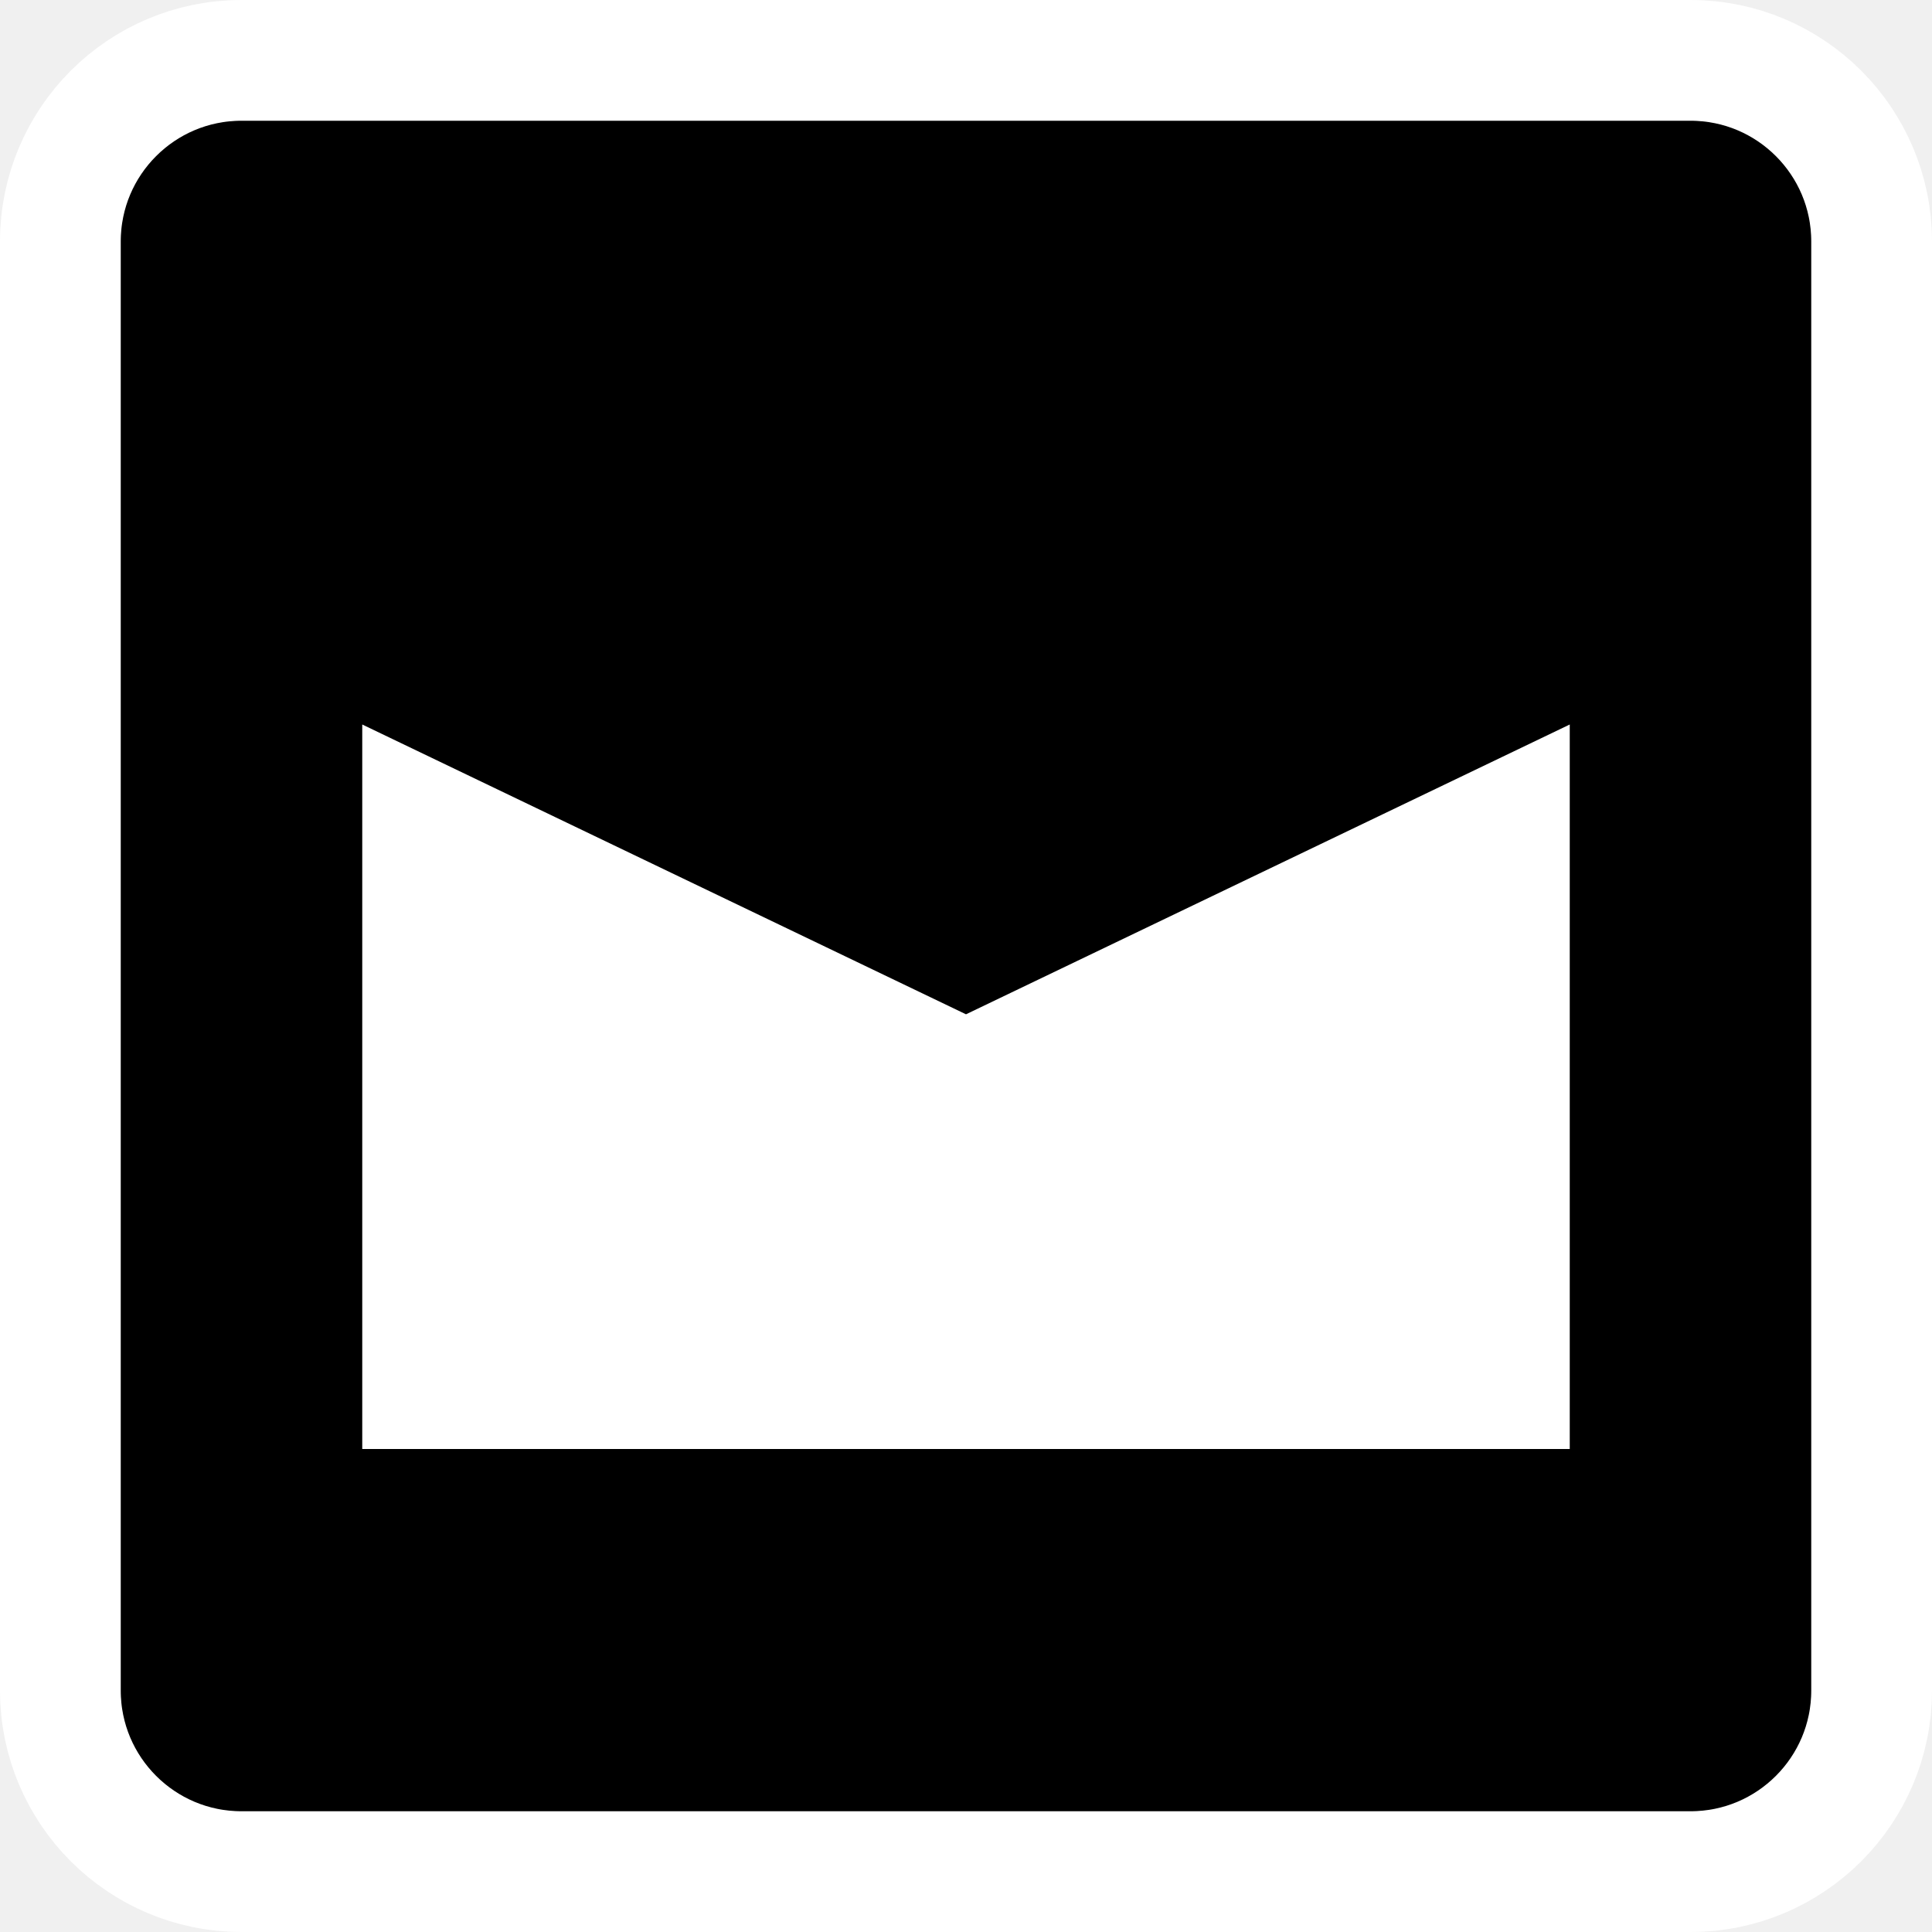
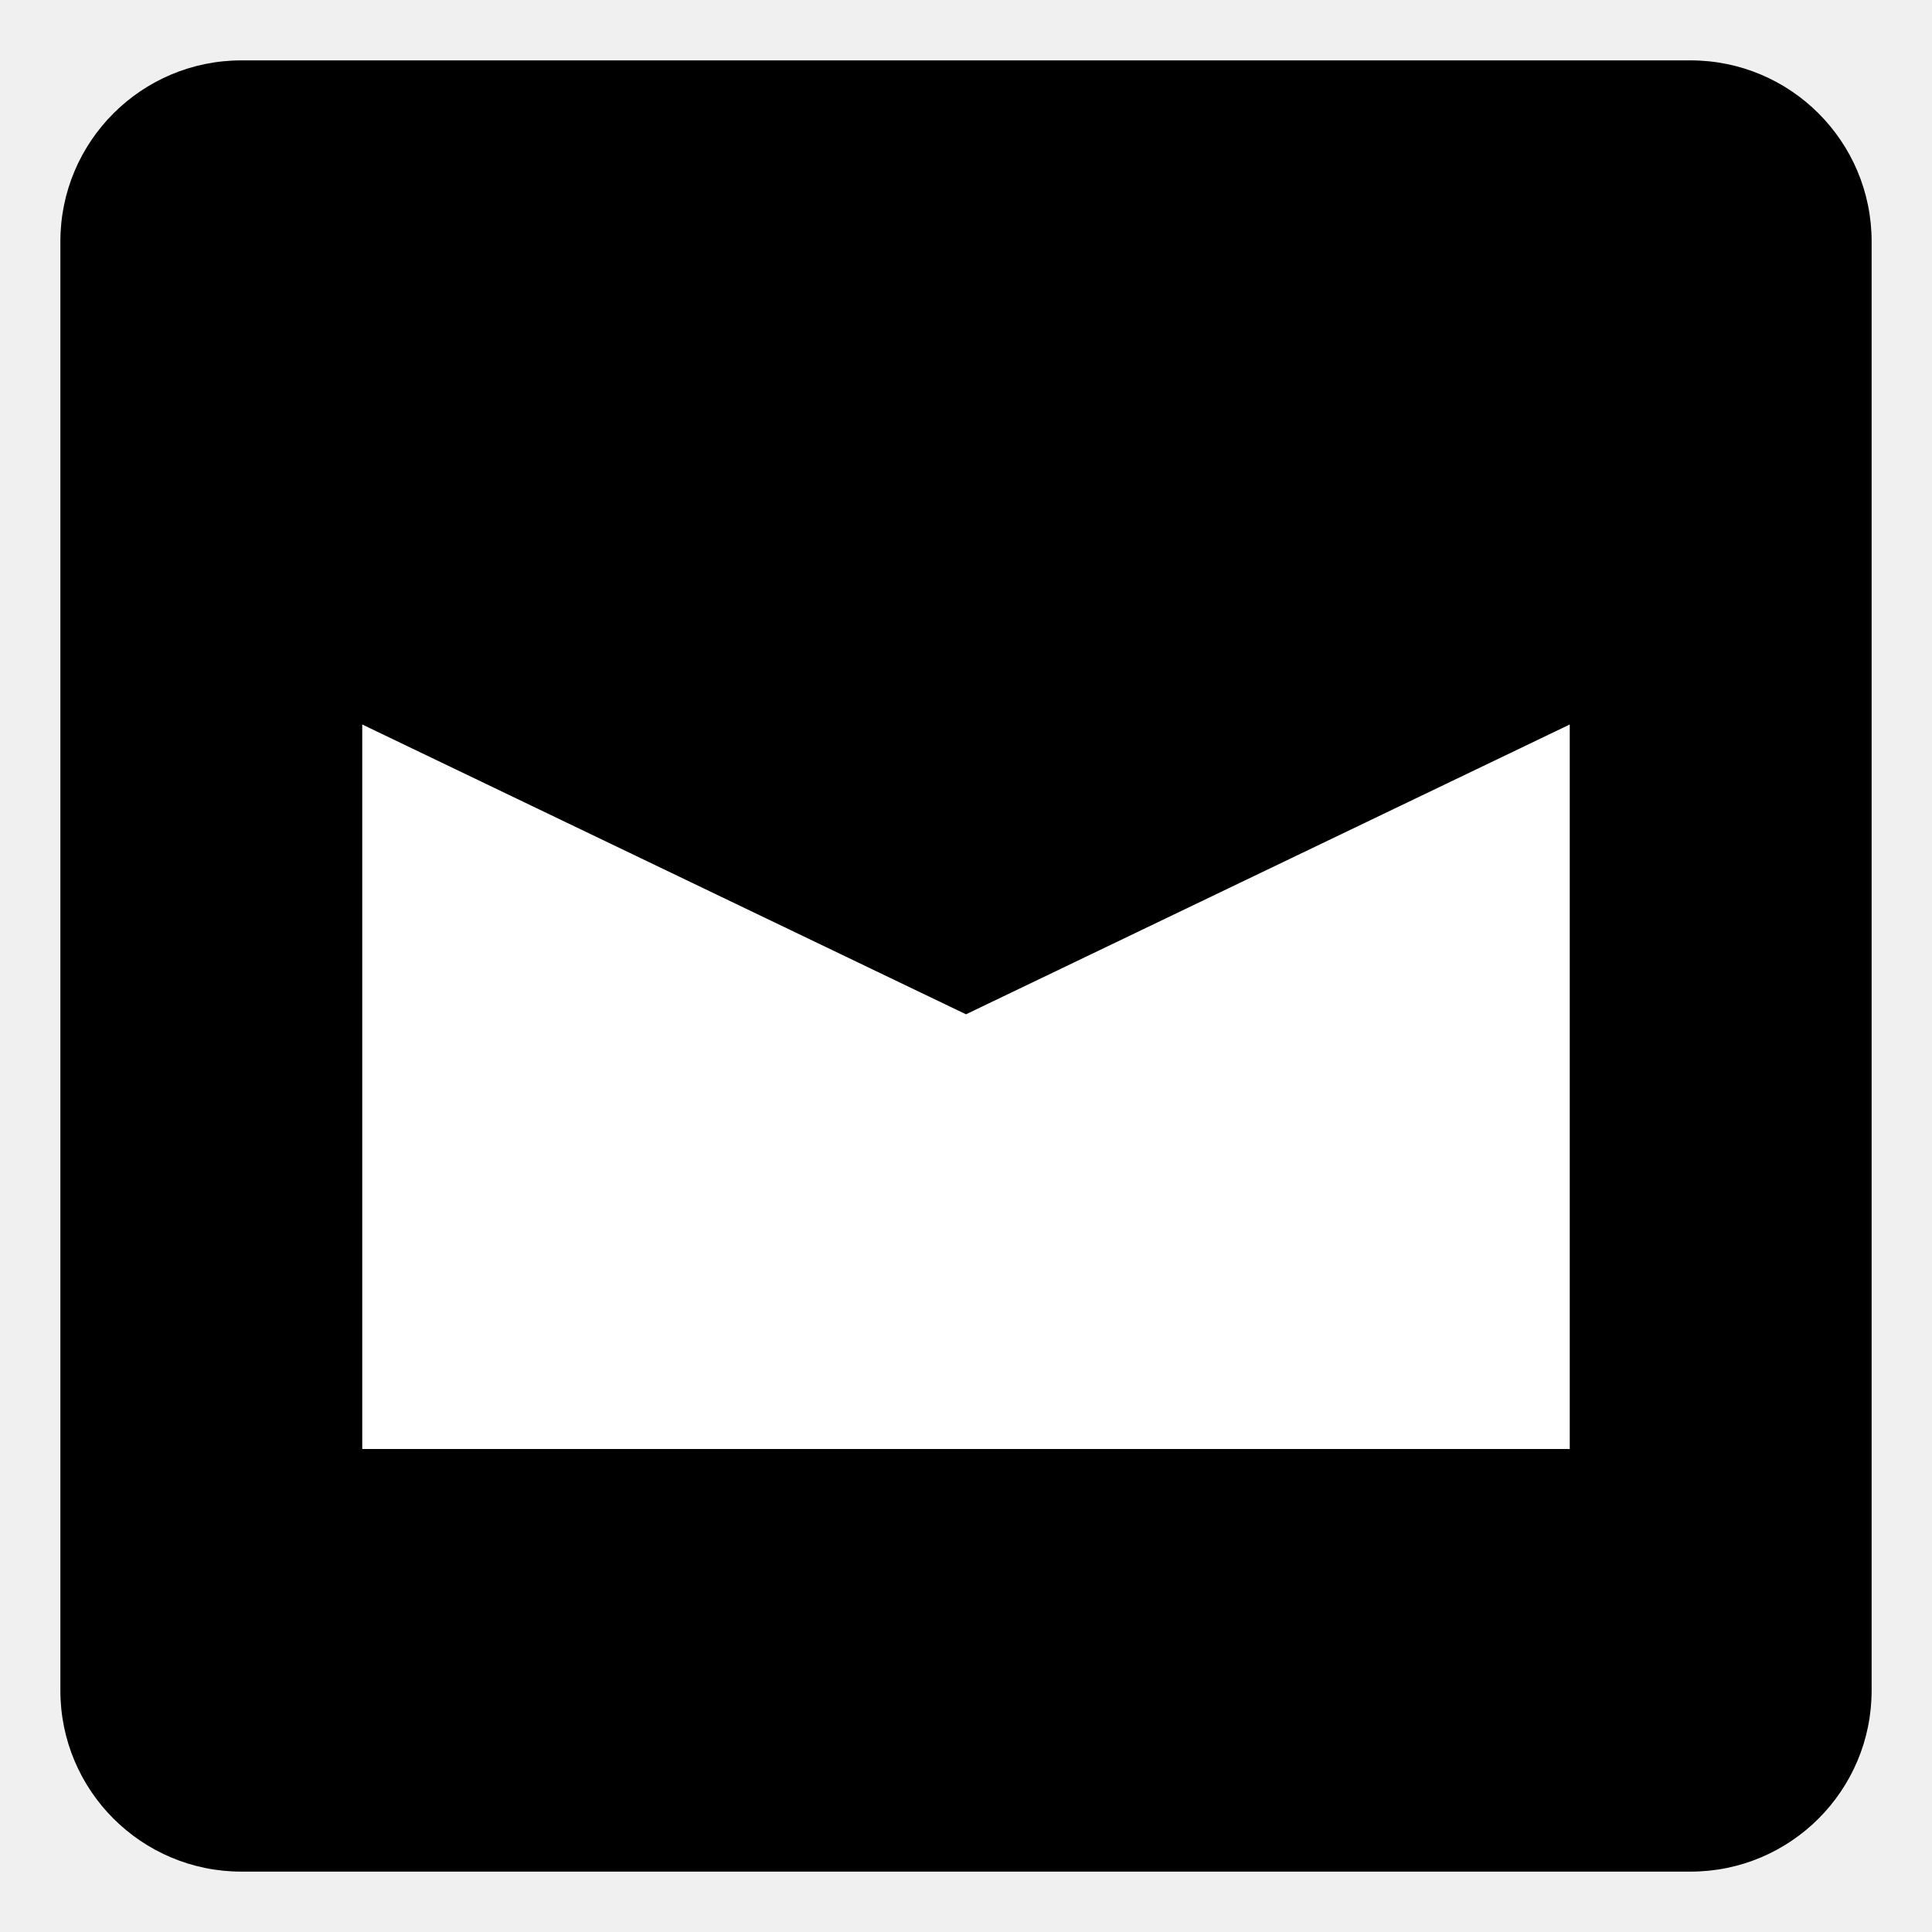
<svg xmlns="http://www.w3.org/2000/svg" width="16" height="16" viewBox="0 0 16 16" fill="none">
-   <rect x="0.5" y="0.5" width="15" height="15" rx="1.5" fill="black" stroke="white" />
+   <rect x="0.5" y="0.5" width="15" height="15" rx="1.5" fill="black" />
  <path fill-rule="evenodd" clip-rule="evenodd" d="M3 6V12H13V6L8 8.4L3 6Z" fill="white" />
</svg>
